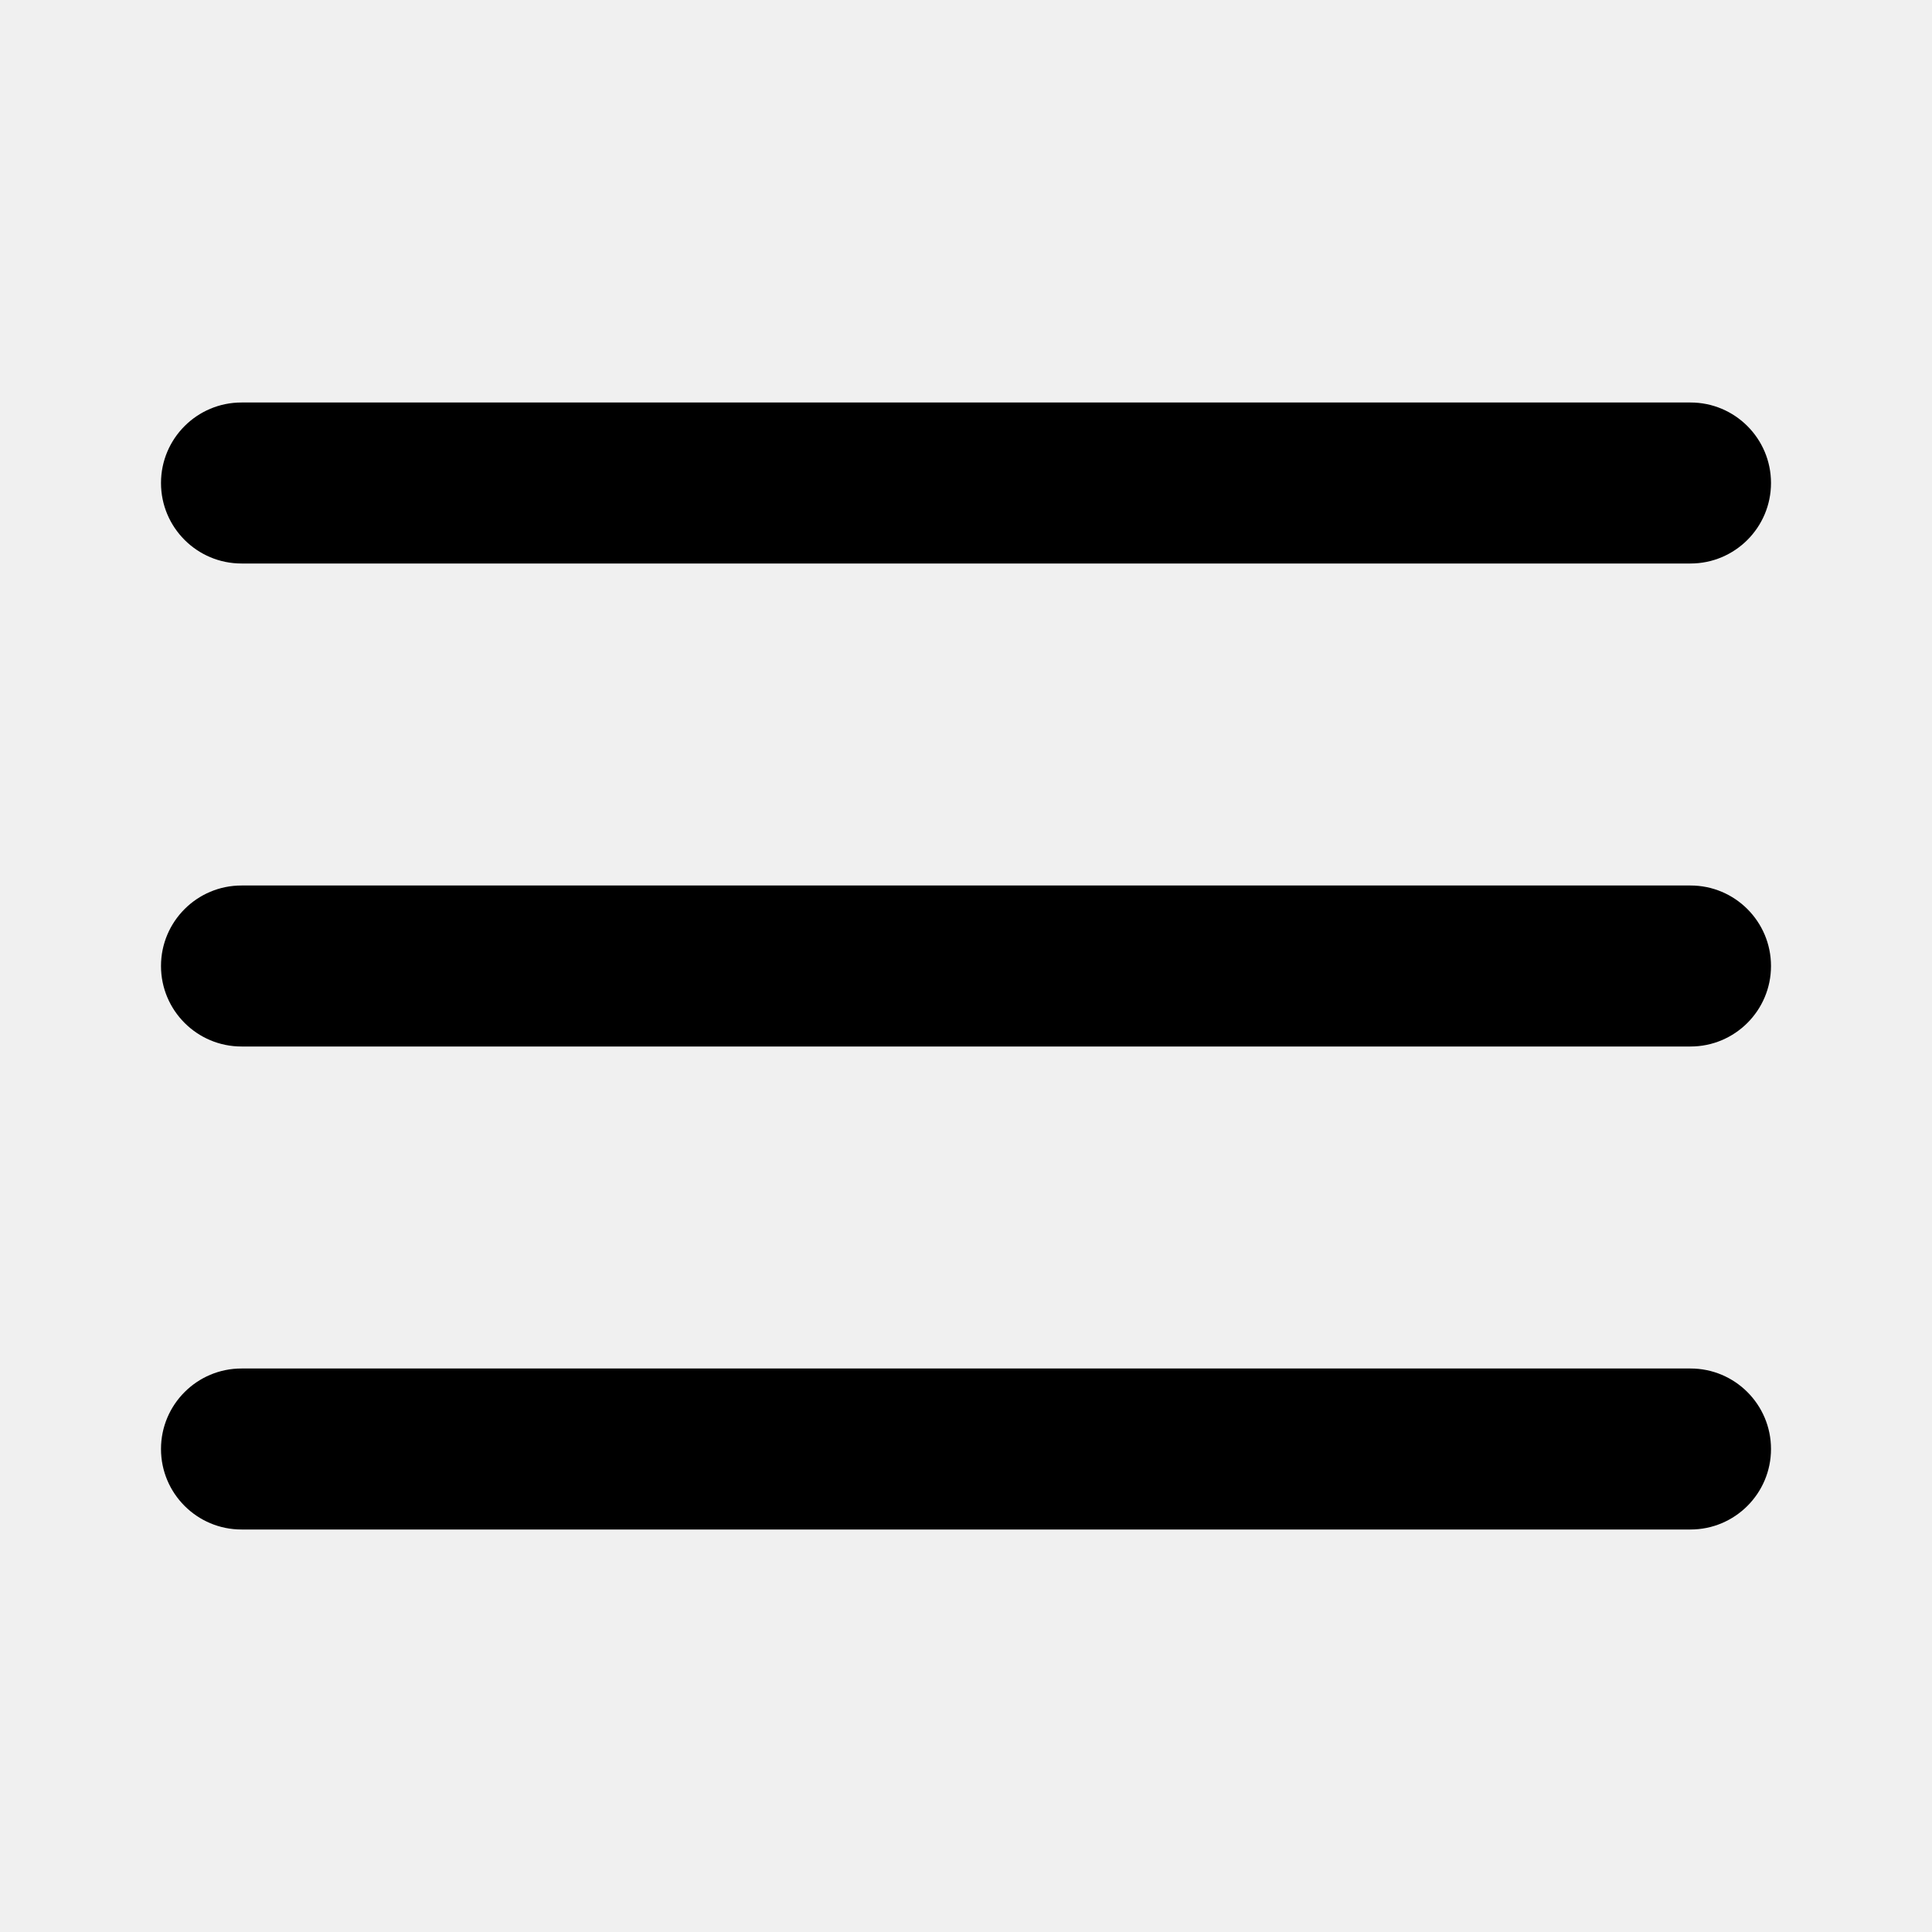
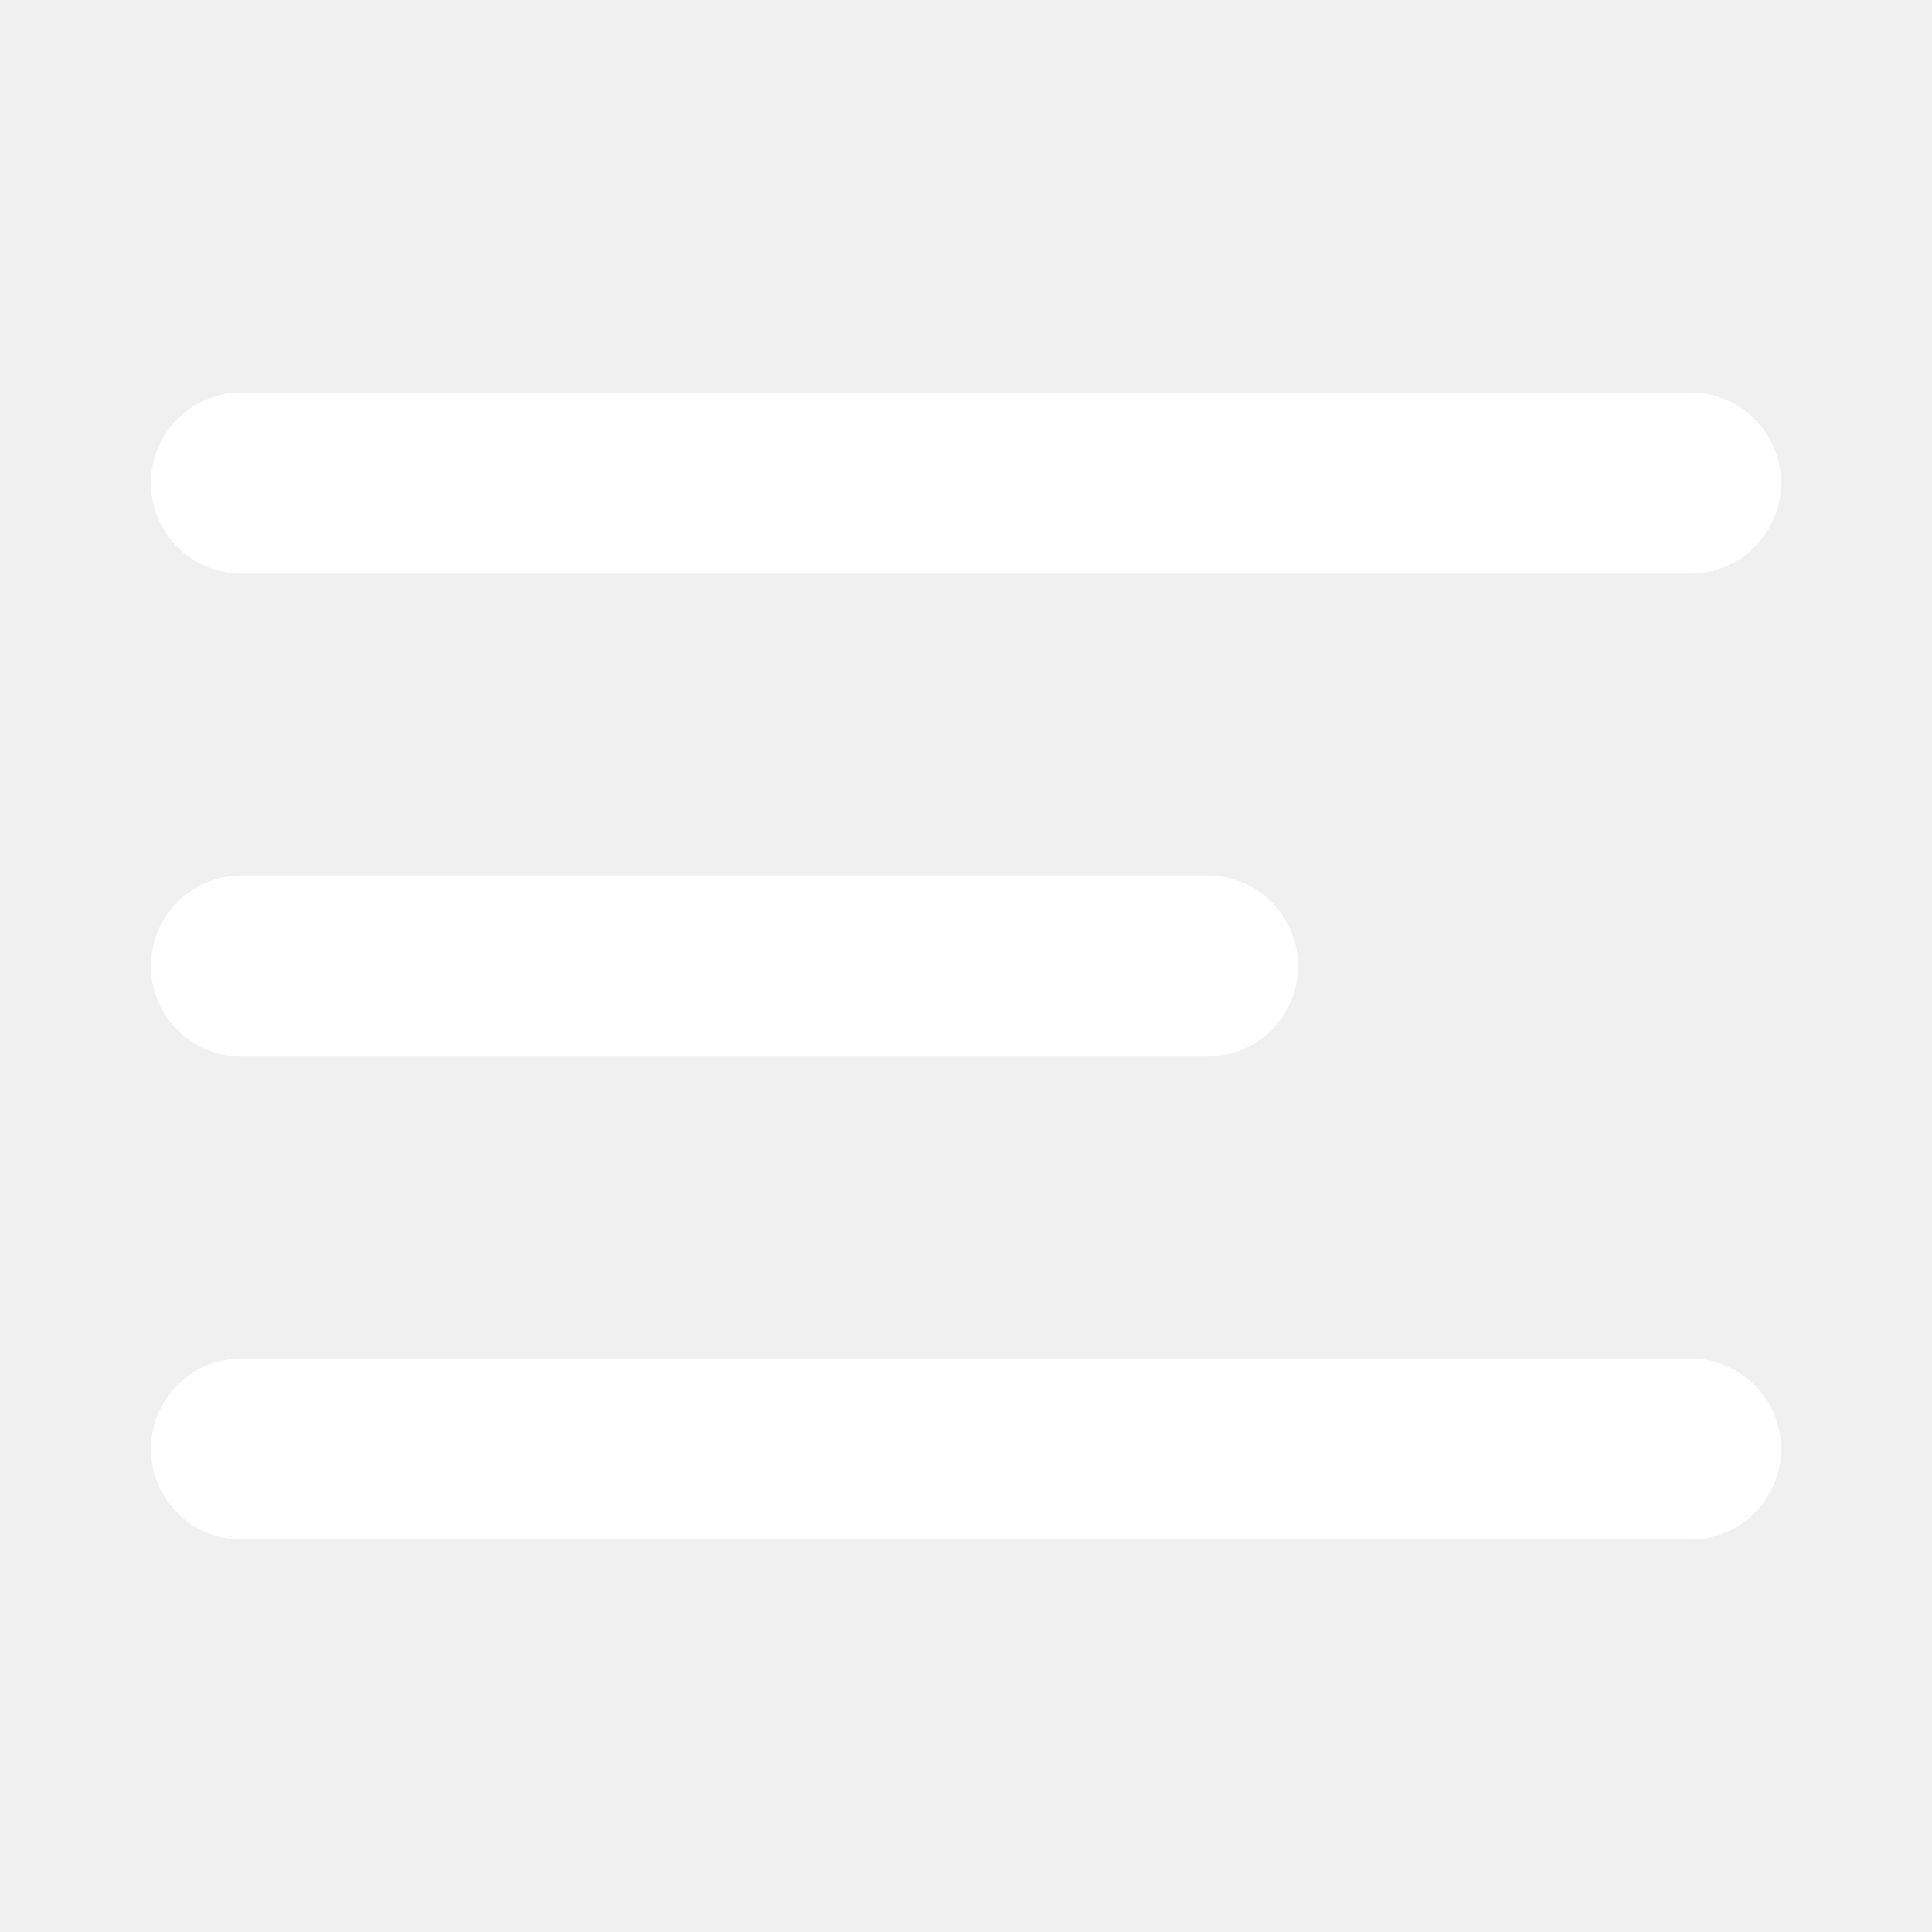
- <svg xmlns="http://www.w3.org/2000/svg" width="44px" height="44px" viewBox="0 0 24 24">
-   <path fill-rule="evenodd" fill="#000000" d="M21,17 C21.552,17 22,17.448 22,18 C22,18.552 21.552,19 21,19 L3,19 C2.448,19 2,18.552 2,18 C2,17.448 2.448,17 3,17 L21,17 Z M21,11 C21.552,11 22,11.448 22,12 C22,12.552 21.552,13 21,13 L3,13 C2.448,13 2,12.552 2,12 C2,11.448 2.448,11 3,11 L21,11 Z M21,5 C21.552,5 22,5.448 22,6 C22,6.552 21.552,7 21,7 L3,7 C2.448,7 2,6.552 2,6 C2,5.448 2.448,5 3,5 L21,5 Z" />
+ <svg xmlns="http://www.w3.org/2000/svg" width="32" height="32" viewBox="0 0 32 32" fill="#000000">
+   <path d="M4 16H20M4 8H28M4 24H28" stroke="white" stroke-width="3" stroke-linecap="round" stroke-linejoin="round" />
</svg>
